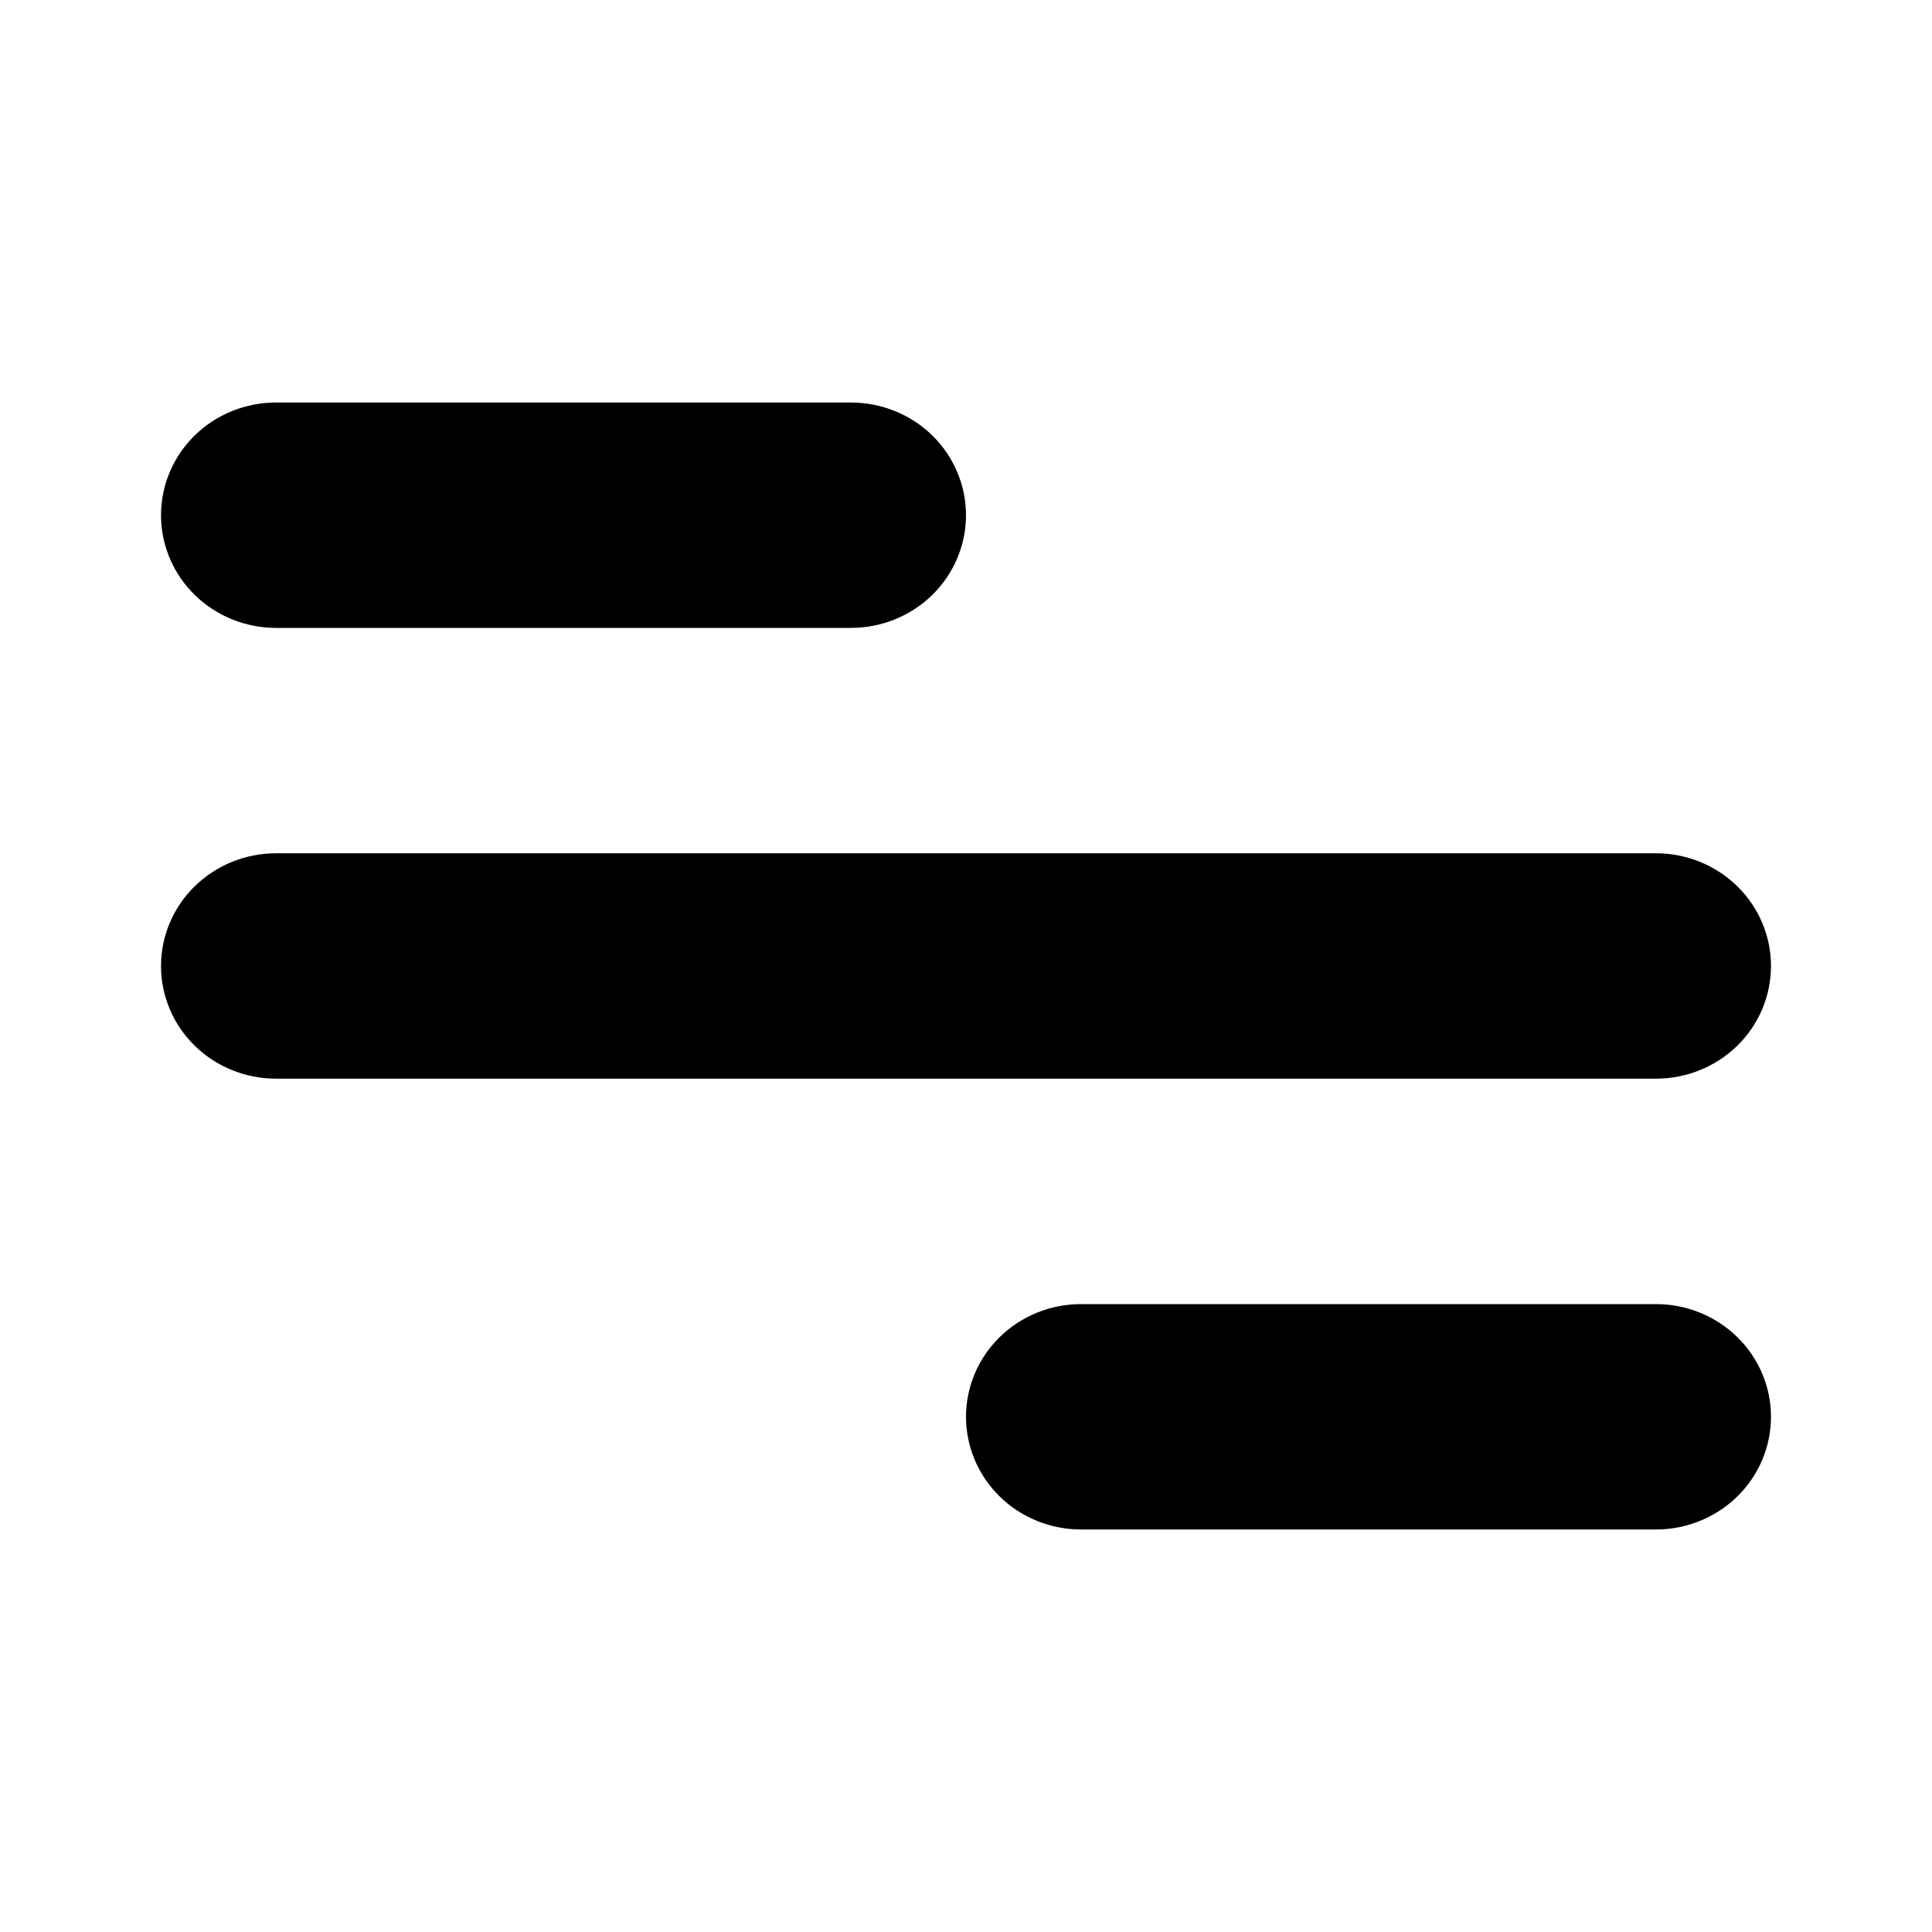
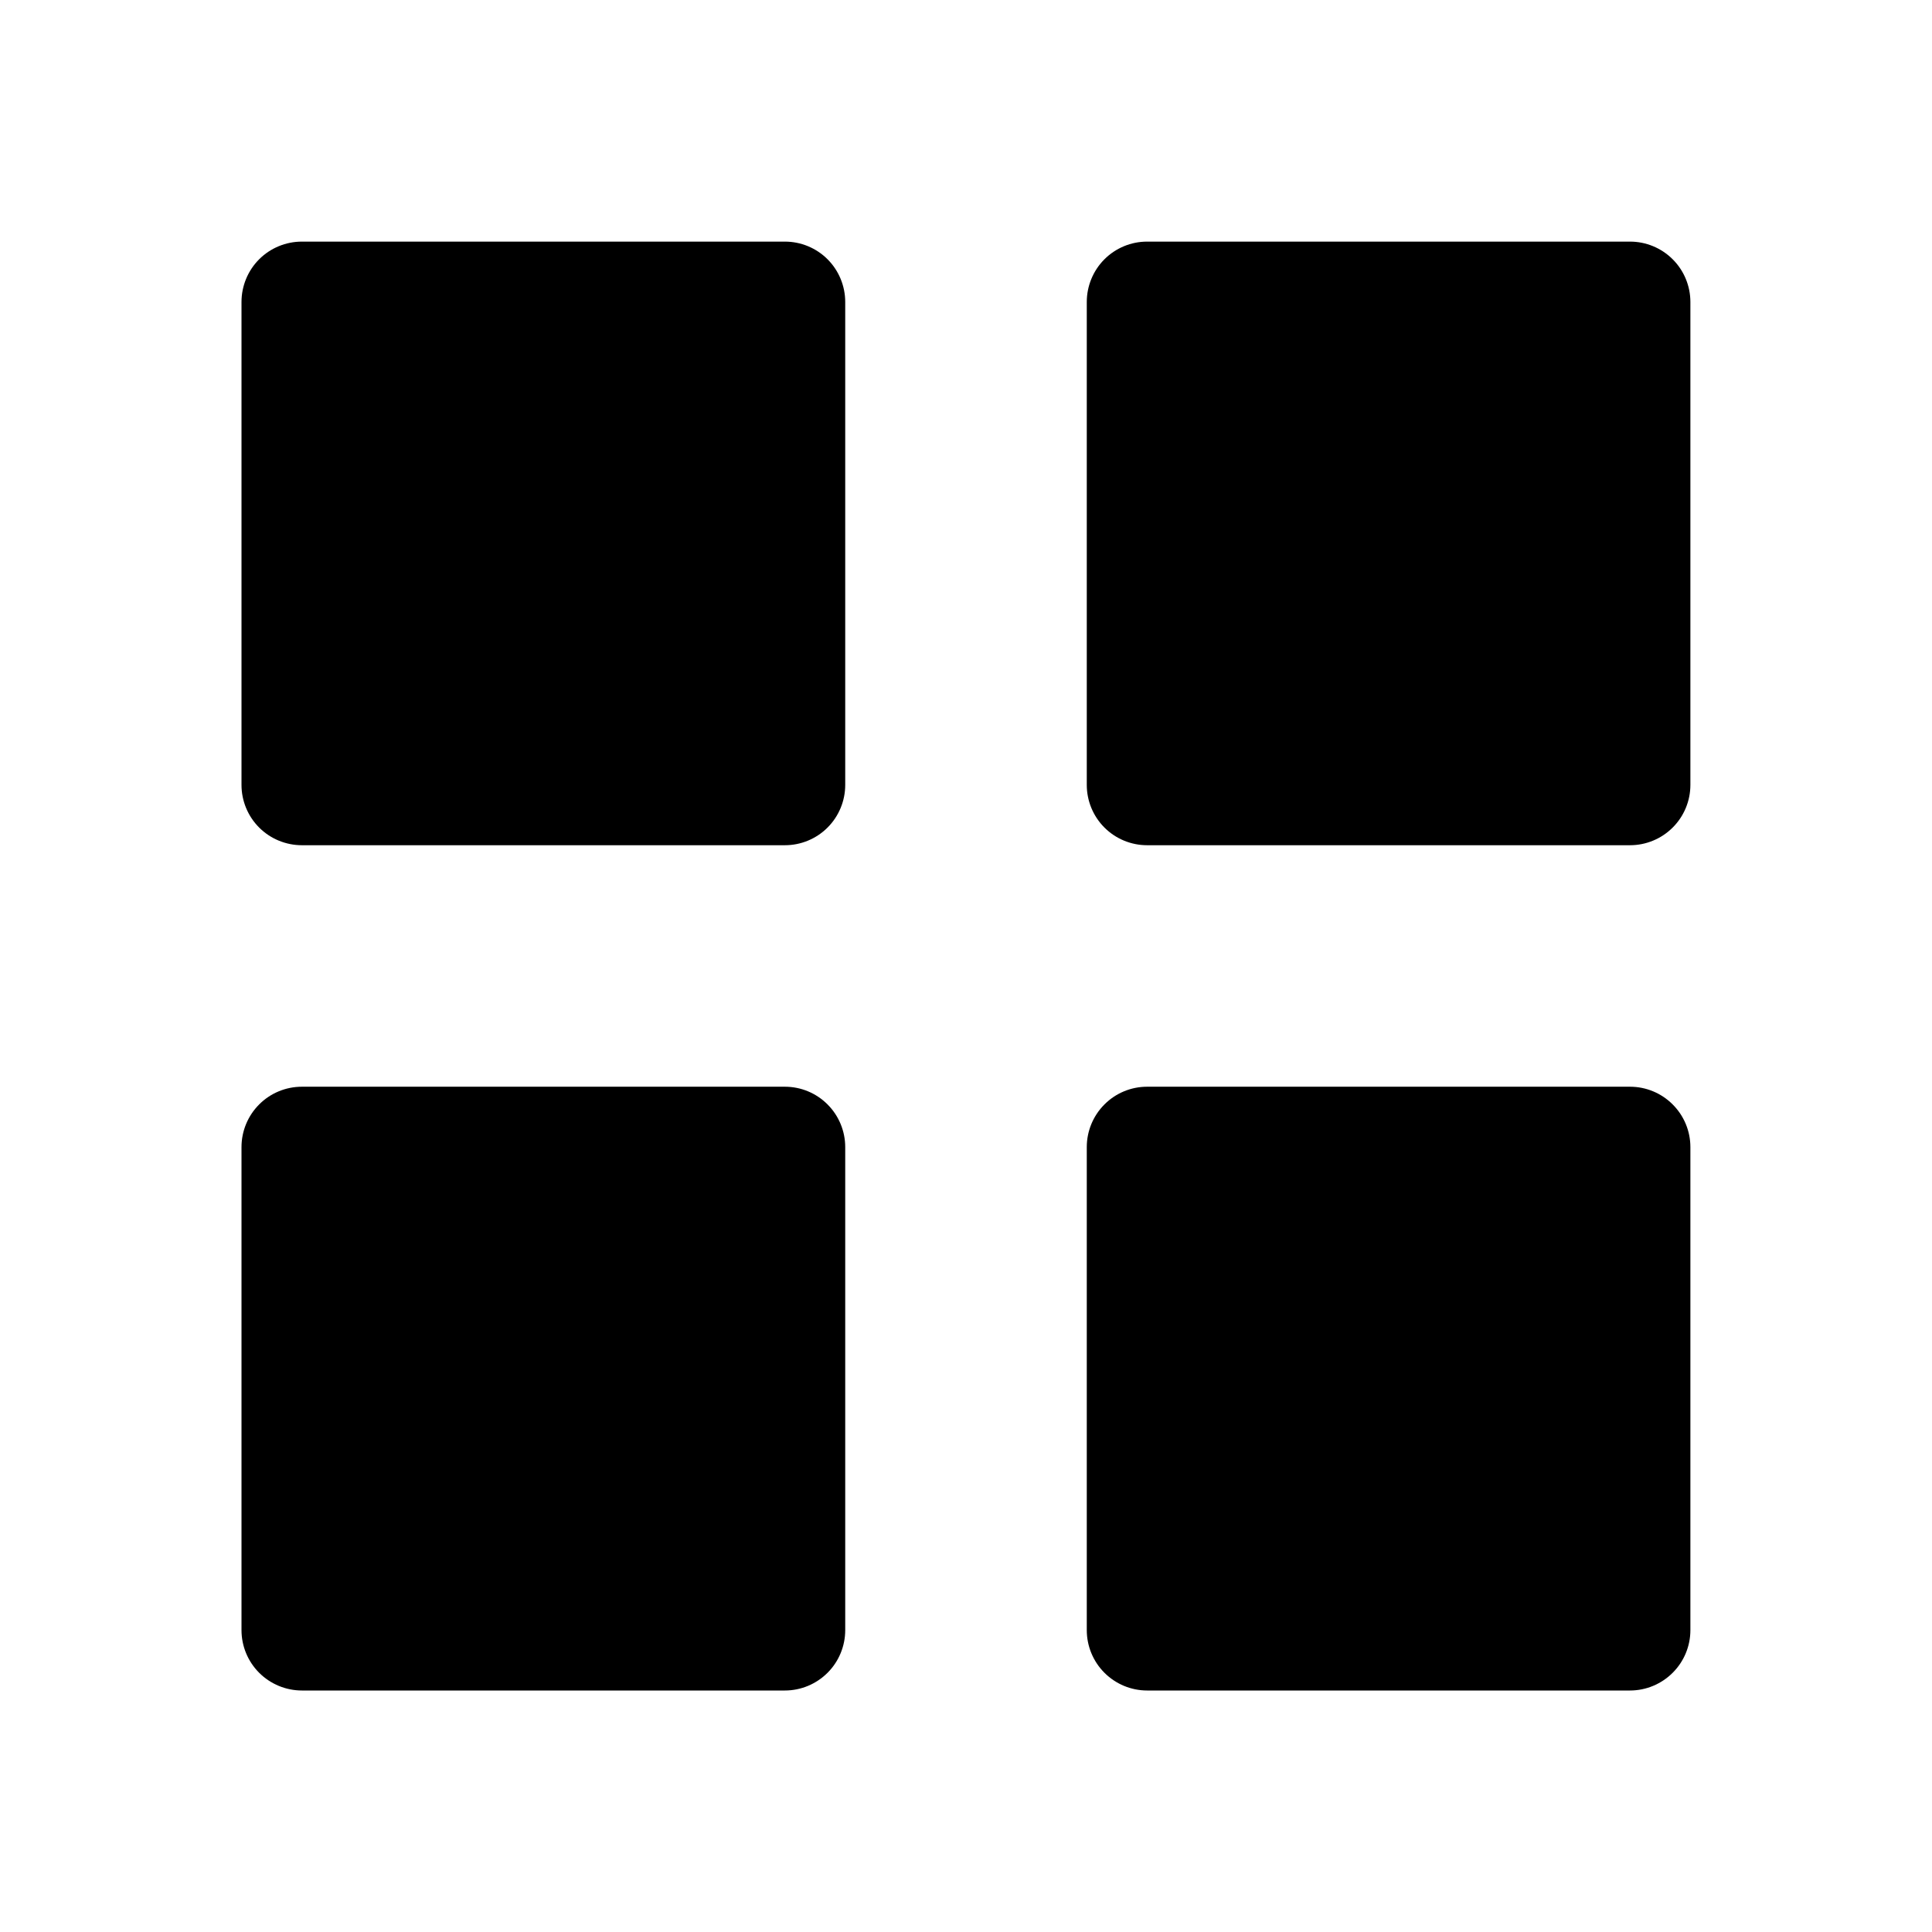
<svg xmlns="http://www.w3.org/2000/svg" width="35" height="35" viewBox="0 0 35 35" fill="none">
-   <path d="M5 7.292H15.417C15.969 7.292 16.499 7.507 16.89 7.889C17.28 8.272 17.5 8.792 17.5 9.333C17.5 9.875 17.28 10.394 16.89 10.777C16.499 11.16 15.969 11.375 15.417 11.375H5C4.447 11.375 3.918 11.16 3.527 10.777C3.136 10.394 2.917 9.875 2.917 9.333C2.917 8.792 3.136 8.272 3.527 7.889C3.918 7.507 4.447 7.292 5 7.292ZM19.583 23.625H30C30.552 23.625 31.082 23.84 31.473 24.223C31.864 24.606 32.083 25.125 32.083 25.666C32.083 26.208 31.864 26.727 31.473 27.11C31.082 27.493 30.552 27.708 30 27.708H19.583C19.031 27.708 18.501 27.493 18.11 27.11C17.72 26.727 17.5 26.208 17.5 25.666C17.5 25.125 17.72 24.606 18.11 24.223C18.501 23.84 19.031 23.625 19.583 23.625ZM5 15.458H30C30.552 15.458 31.082 15.673 31.473 16.056C31.864 16.439 32.083 16.958 32.083 17.5C32.083 18.041 31.864 18.561 31.473 18.944C31.082 19.326 30.552 19.541 30 19.541H5C4.447 19.541 3.918 19.326 3.527 18.944C3.136 18.561 2.917 18.041 2.917 17.5C2.917 16.958 3.136 16.439 3.527 16.056C3.918 15.673 4.447 15.458 5 15.458Z" fill="black" />
+   <path d="M5.469 15.312C5.179 15.312 4.9 15.197 4.695 14.992C4.49 14.787 4.375 14.509 4.375 14.219V5.471C4.375 5.181 4.49 4.902 4.695 4.697C4.9 4.492 5.179 4.377 5.469 4.377H14.219C14.509 4.377 14.787 4.492 14.992 4.697C15.197 4.902 15.312 5.181 15.312 5.471V14.219C15.312 14.509 15.197 14.787 14.992 14.992C14.787 15.197 14.509 15.312 14.219 15.312H5.469ZM20.781 15.312C20.491 15.312 20.213 15.197 20.008 14.992C19.803 14.787 19.688 14.509 19.688 14.219V5.471C19.688 5.181 19.803 4.902 20.008 4.697C20.213 4.492 20.491 4.377 20.781 4.377H29.529C29.819 4.377 30.097 4.492 30.302 4.697C30.508 4.902 30.623 5.181 30.623 5.471V14.219C30.623 14.509 30.508 14.787 30.302 14.992C30.097 15.197 29.819 15.312 29.529 15.312H20.781ZM5.469 30.625C5.179 30.625 4.9 30.509 4.695 30.304C4.49 30.099 4.375 29.821 4.375 29.531V20.781C4.375 20.491 4.49 20.213 4.695 20.008C4.9 19.802 5.179 19.687 5.469 19.687H14.219C14.509 19.687 14.787 19.802 14.992 20.008C15.197 20.213 15.312 20.491 15.312 20.781V29.531C15.312 29.821 15.197 30.099 14.992 30.304C14.787 30.509 14.509 30.625 14.219 30.625H5.469ZM20.781 30.625C20.491 30.625 20.213 30.509 20.008 30.304C19.803 30.099 19.688 29.821 19.688 29.531V20.781C19.688 20.491 19.803 20.213 20.008 20.008C20.213 19.802 20.491 19.687 20.781 19.687H29.529C29.819 19.687 30.097 19.802 30.302 20.008C30.508 20.213 30.623 20.491 30.623 20.781V29.531C30.623 29.821 30.508 30.099 30.302 30.304C30.097 30.509 29.819 30.625 29.529 30.625H20.781Z" fill="black" />
</svg>
